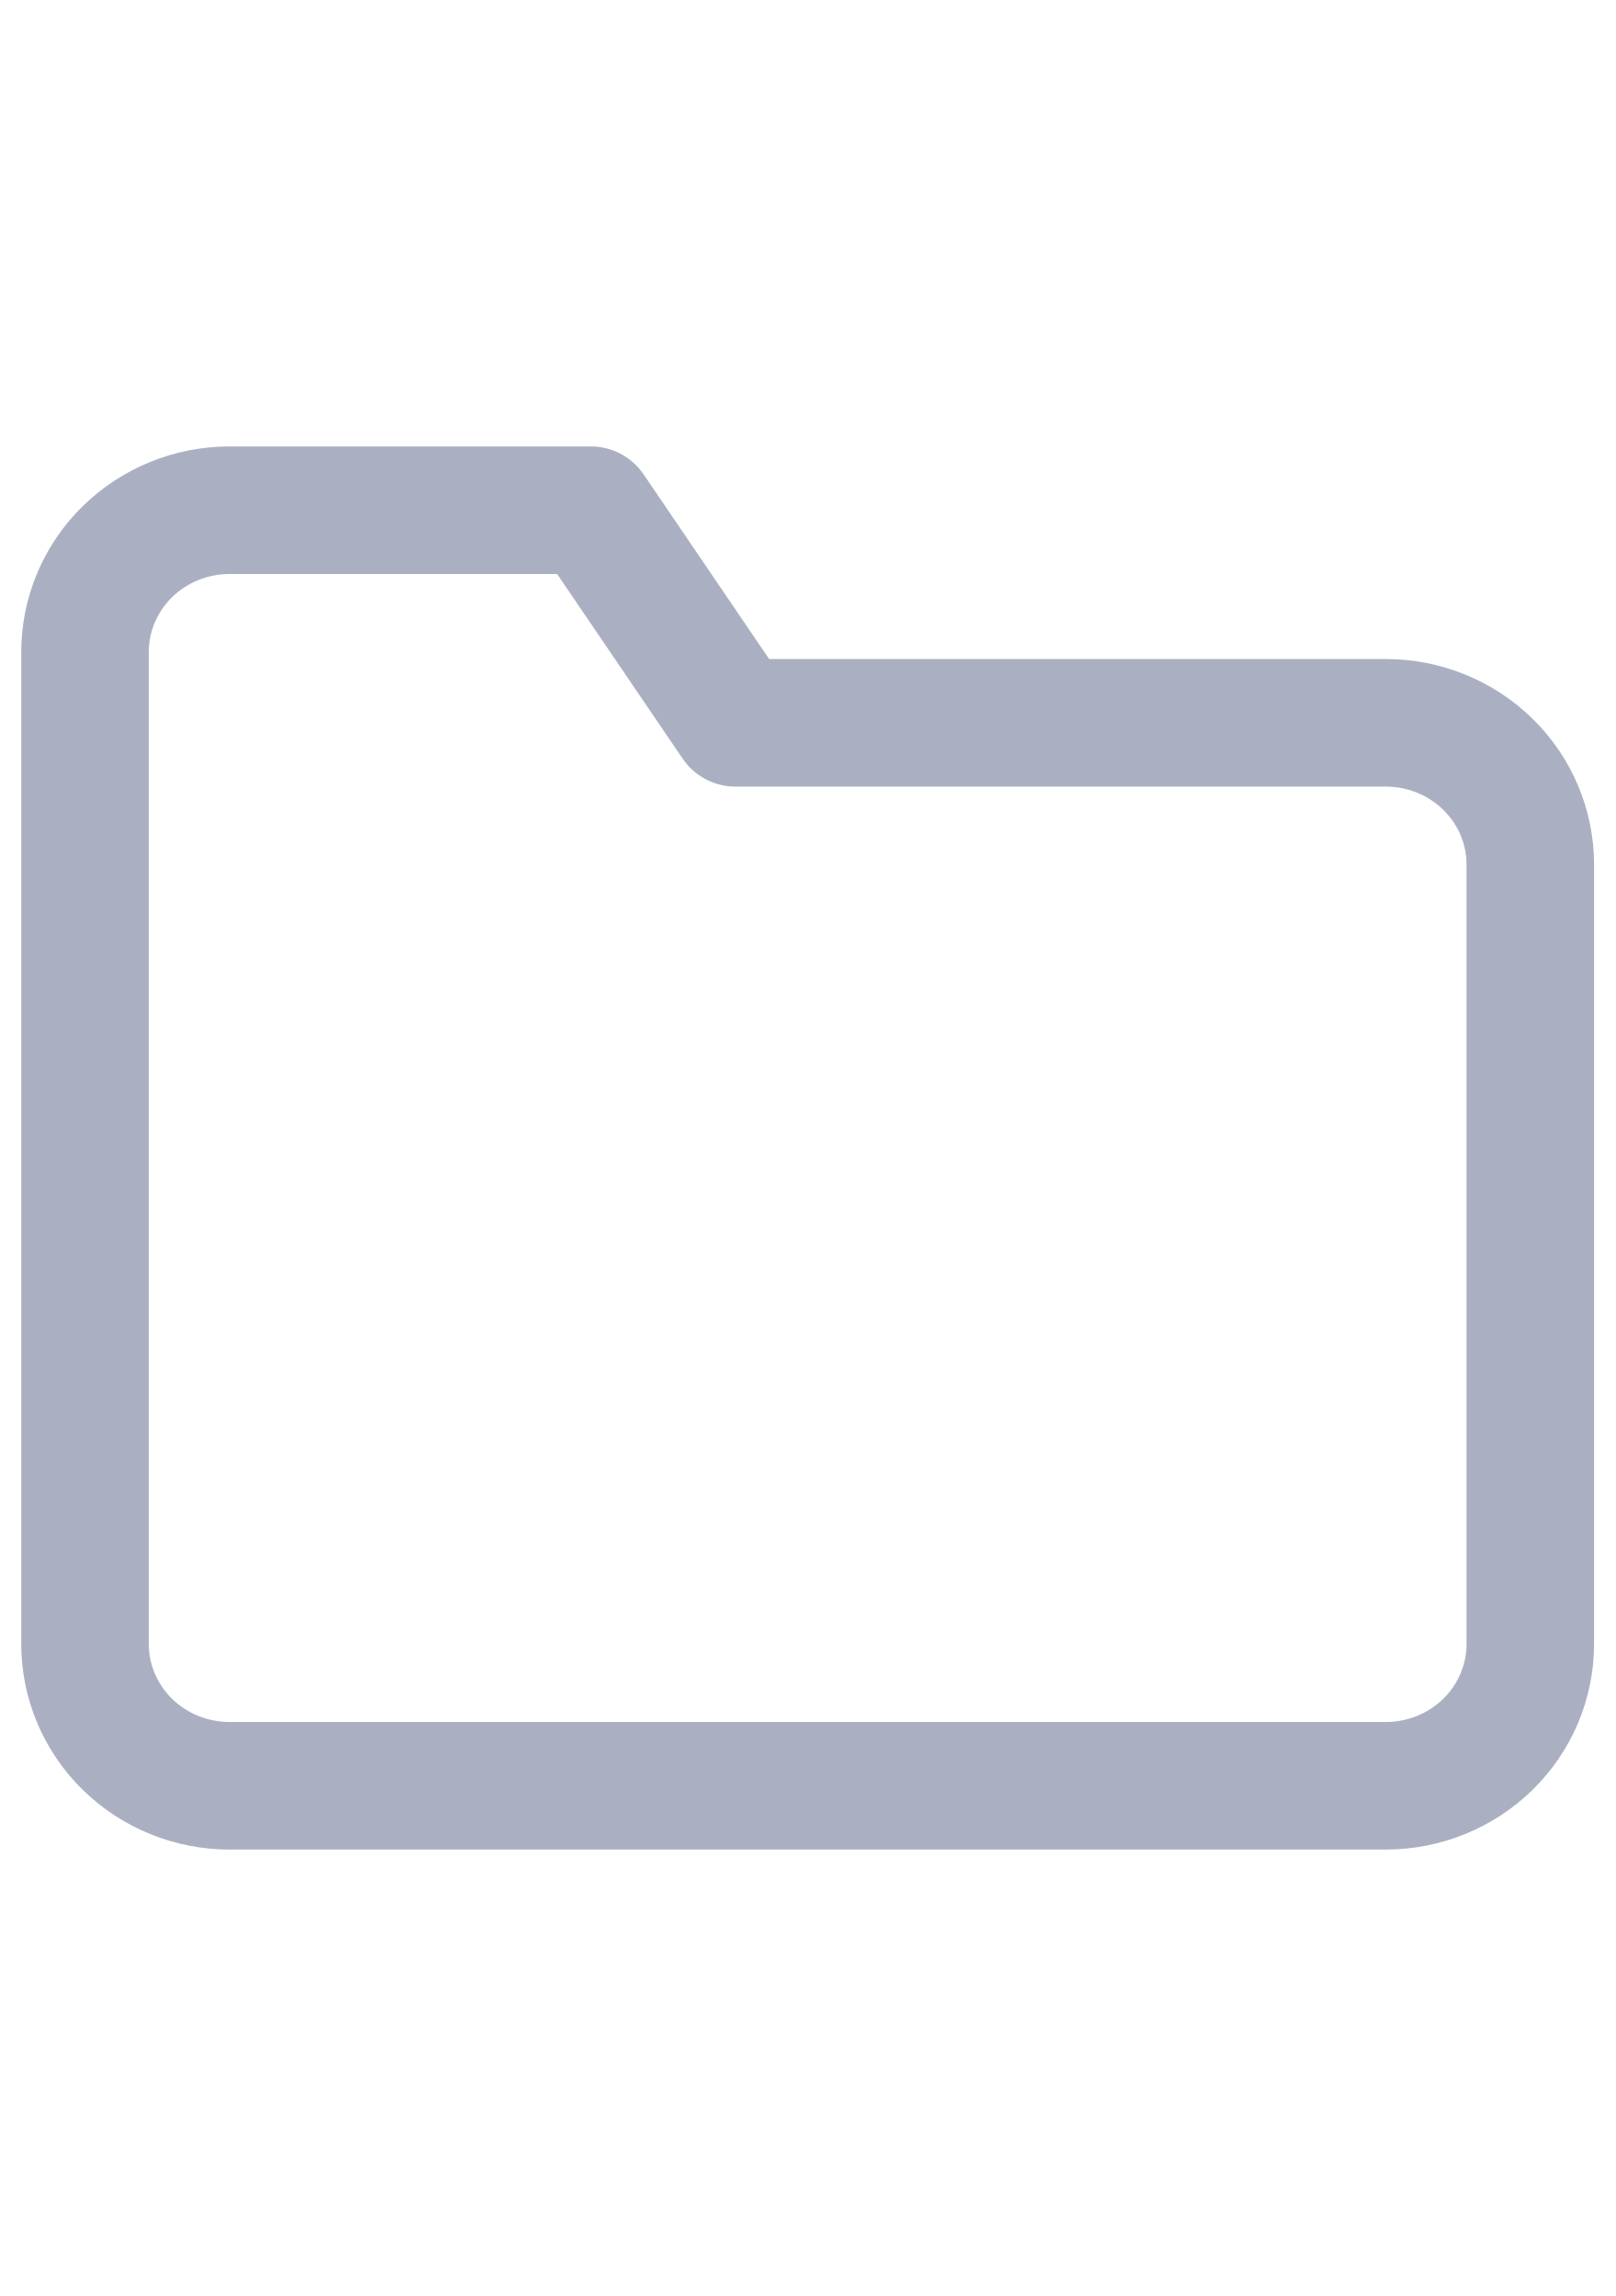
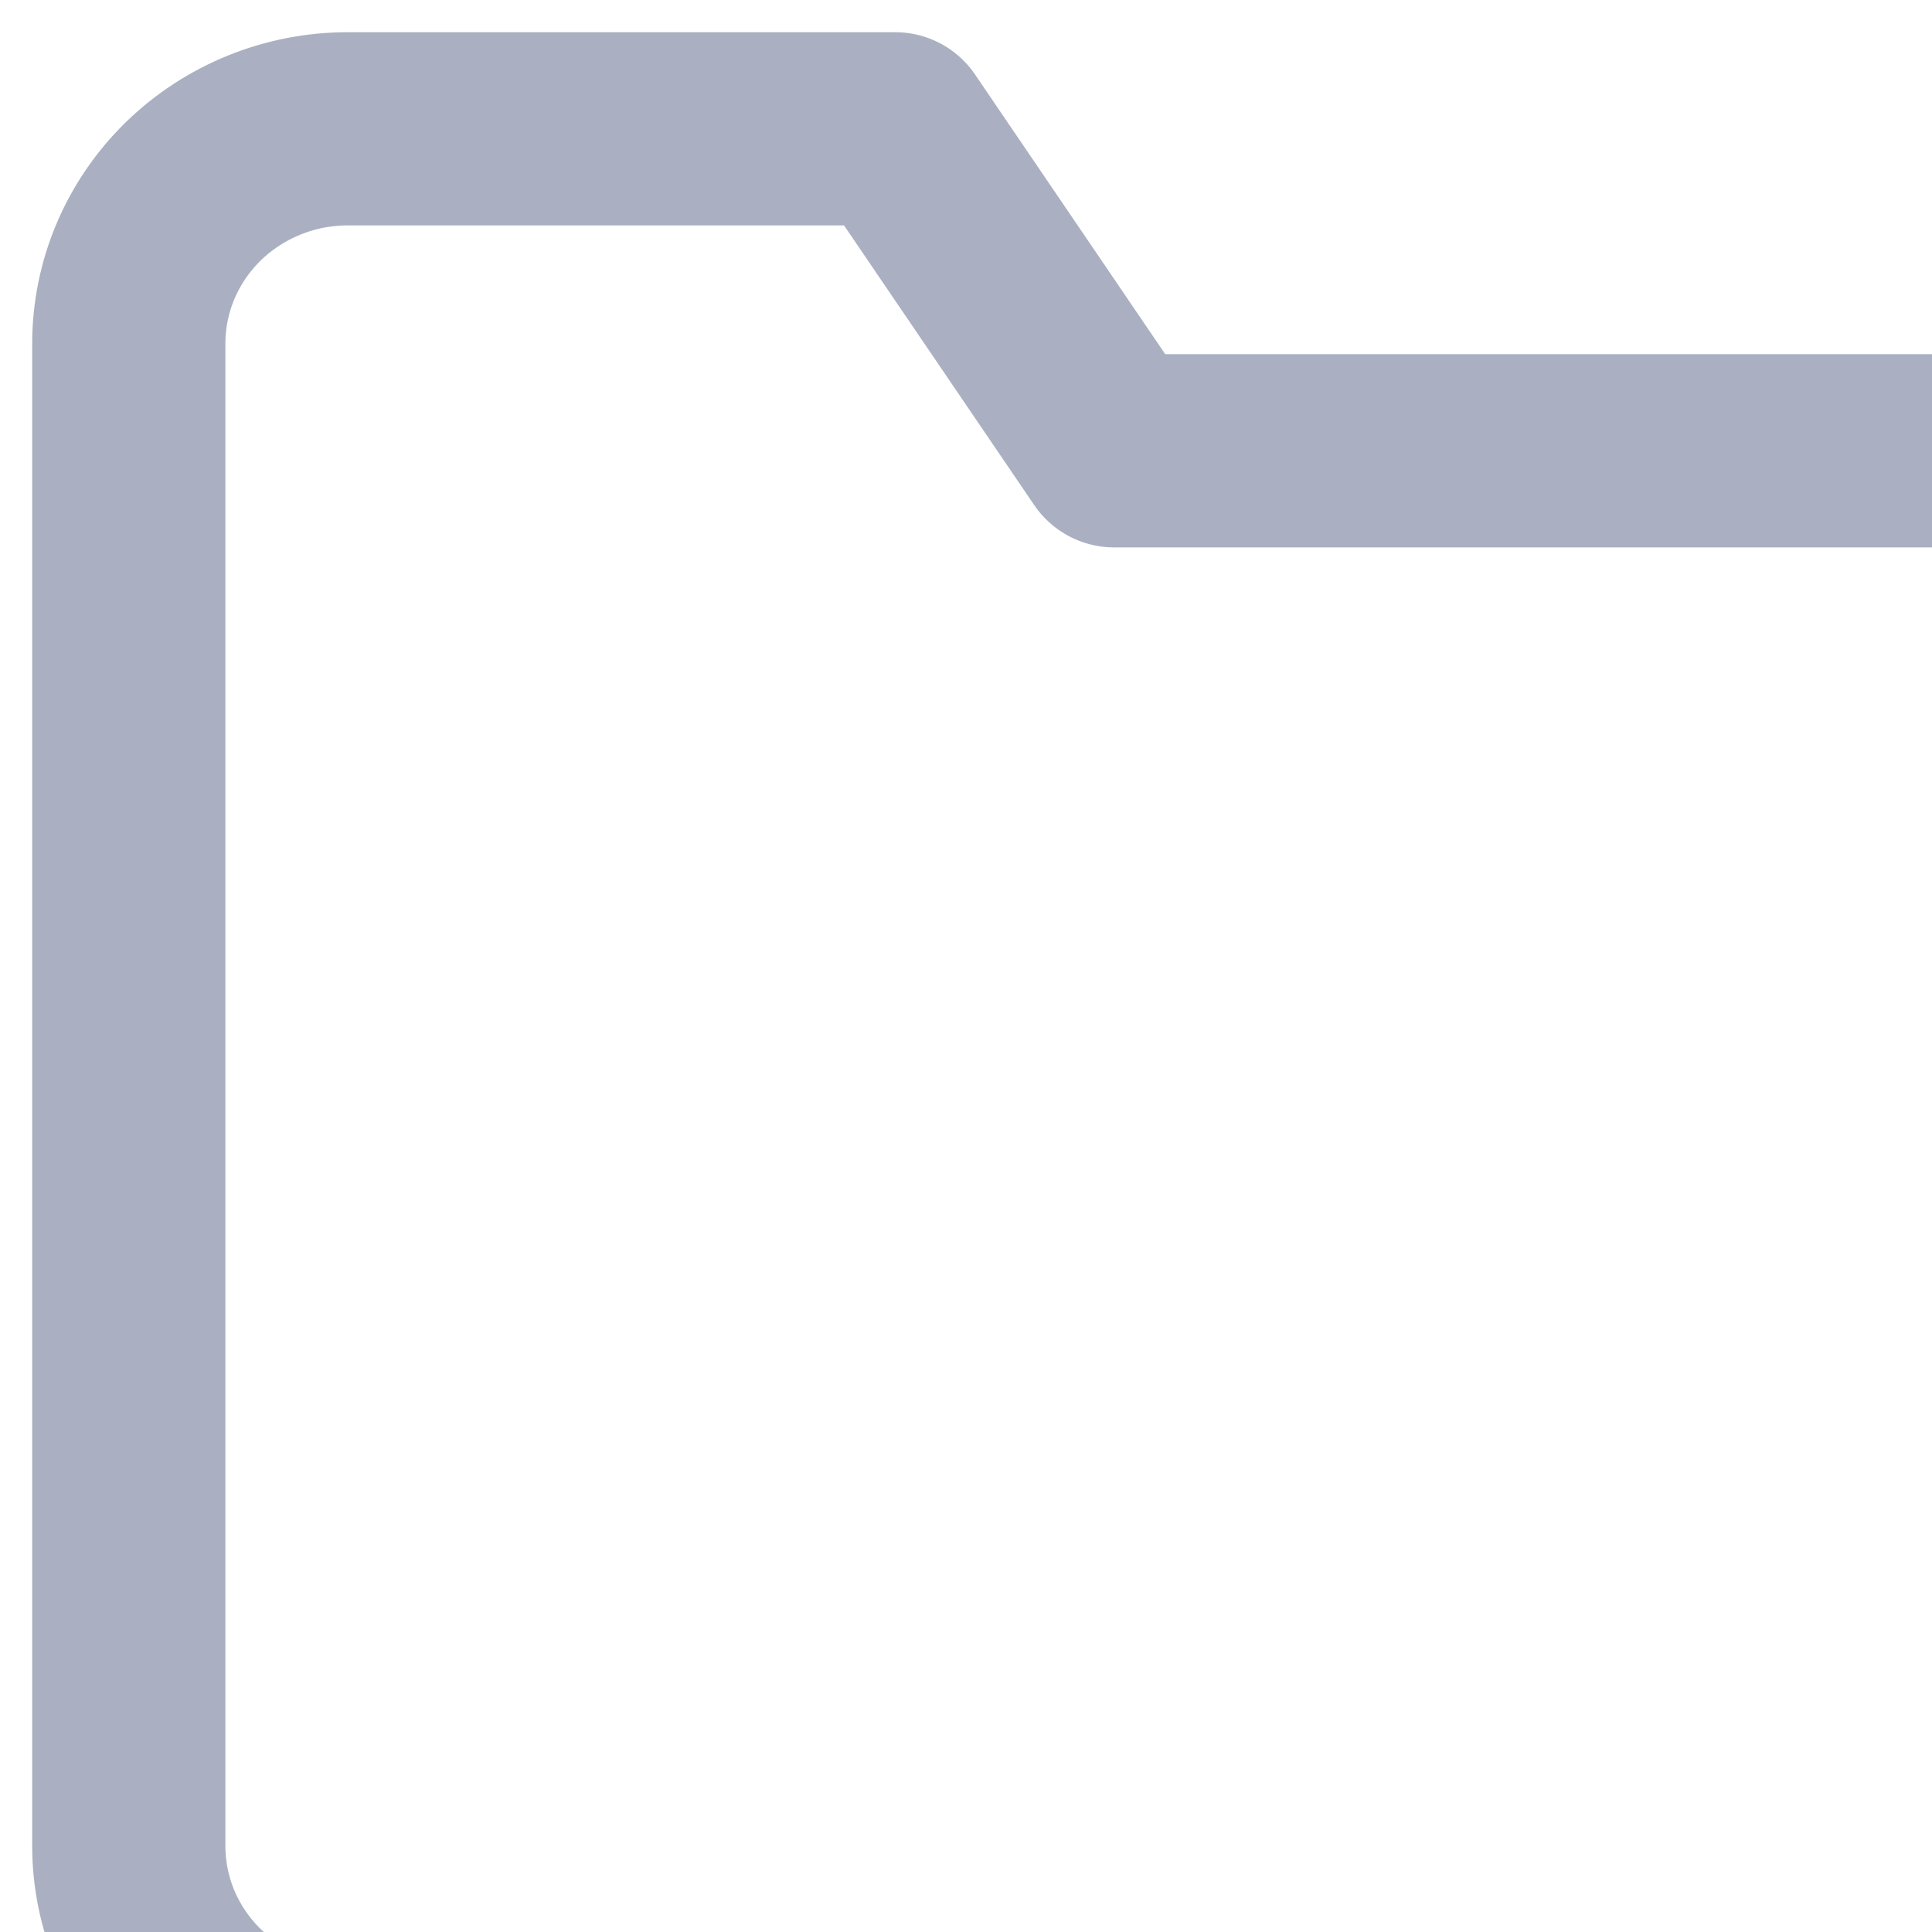
- <svg xmlns="http://www.w3.org/2000/svg" width="19" height="27" viewBox="0 0 19 17" fill="none">
+ <svg xmlns="http://www.w3.org/2000/svg" width="15" height="15" viewBox="0 0 15 15" fill="none">
  <path d="M18 14.333C18 14.775 17.821 15.199 17.502 15.512C17.183 15.824 16.751 16 16.3 16H2.7C2.249 16 1.817 15.824 1.498 15.512C1.179 15.199 1 14.775 1 14.333V2.667C1 2.225 1.179 1.801 1.498 1.488C1.817 1.176 2.249 1 2.7 1H6.95L8.65 3.5H16.3C16.751 3.5 17.183 3.676 17.502 3.988C17.821 4.301 18 4.725 18 5.167V14.333Z" stroke="#aab0c1" stroke-width="1.5" stroke-linecap="round" stroke-linejoin="round" />
</svg>
